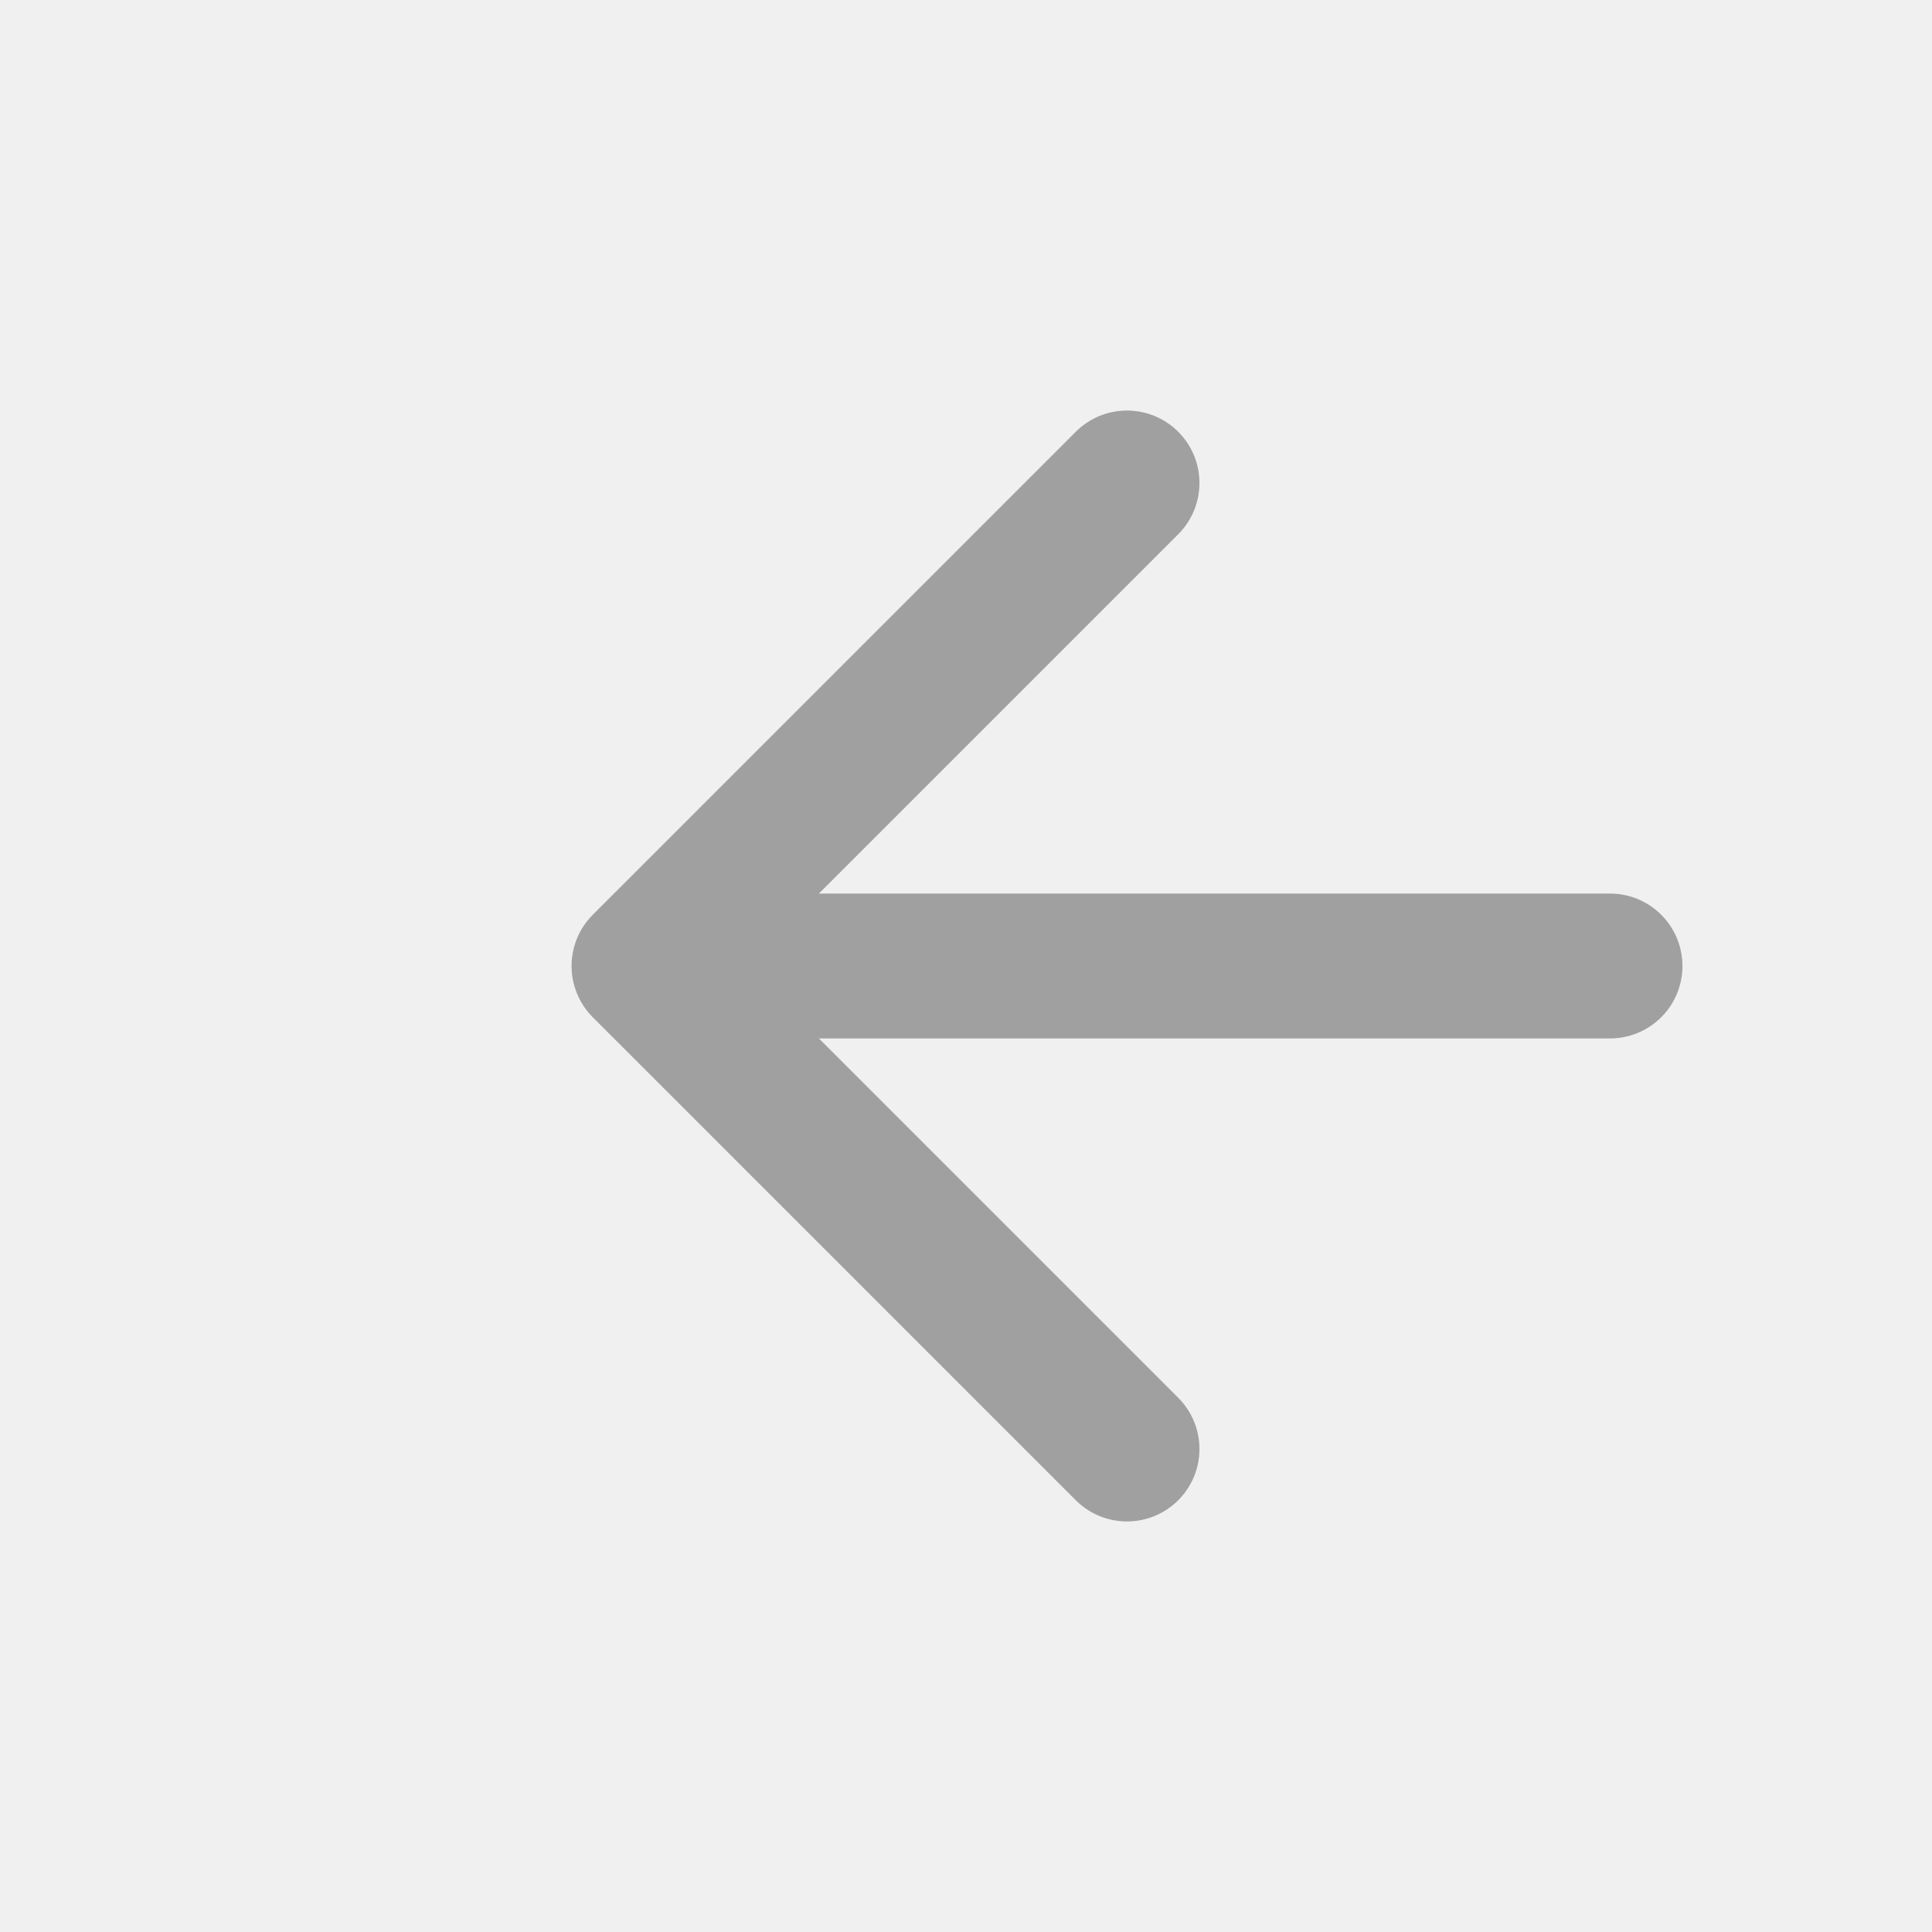
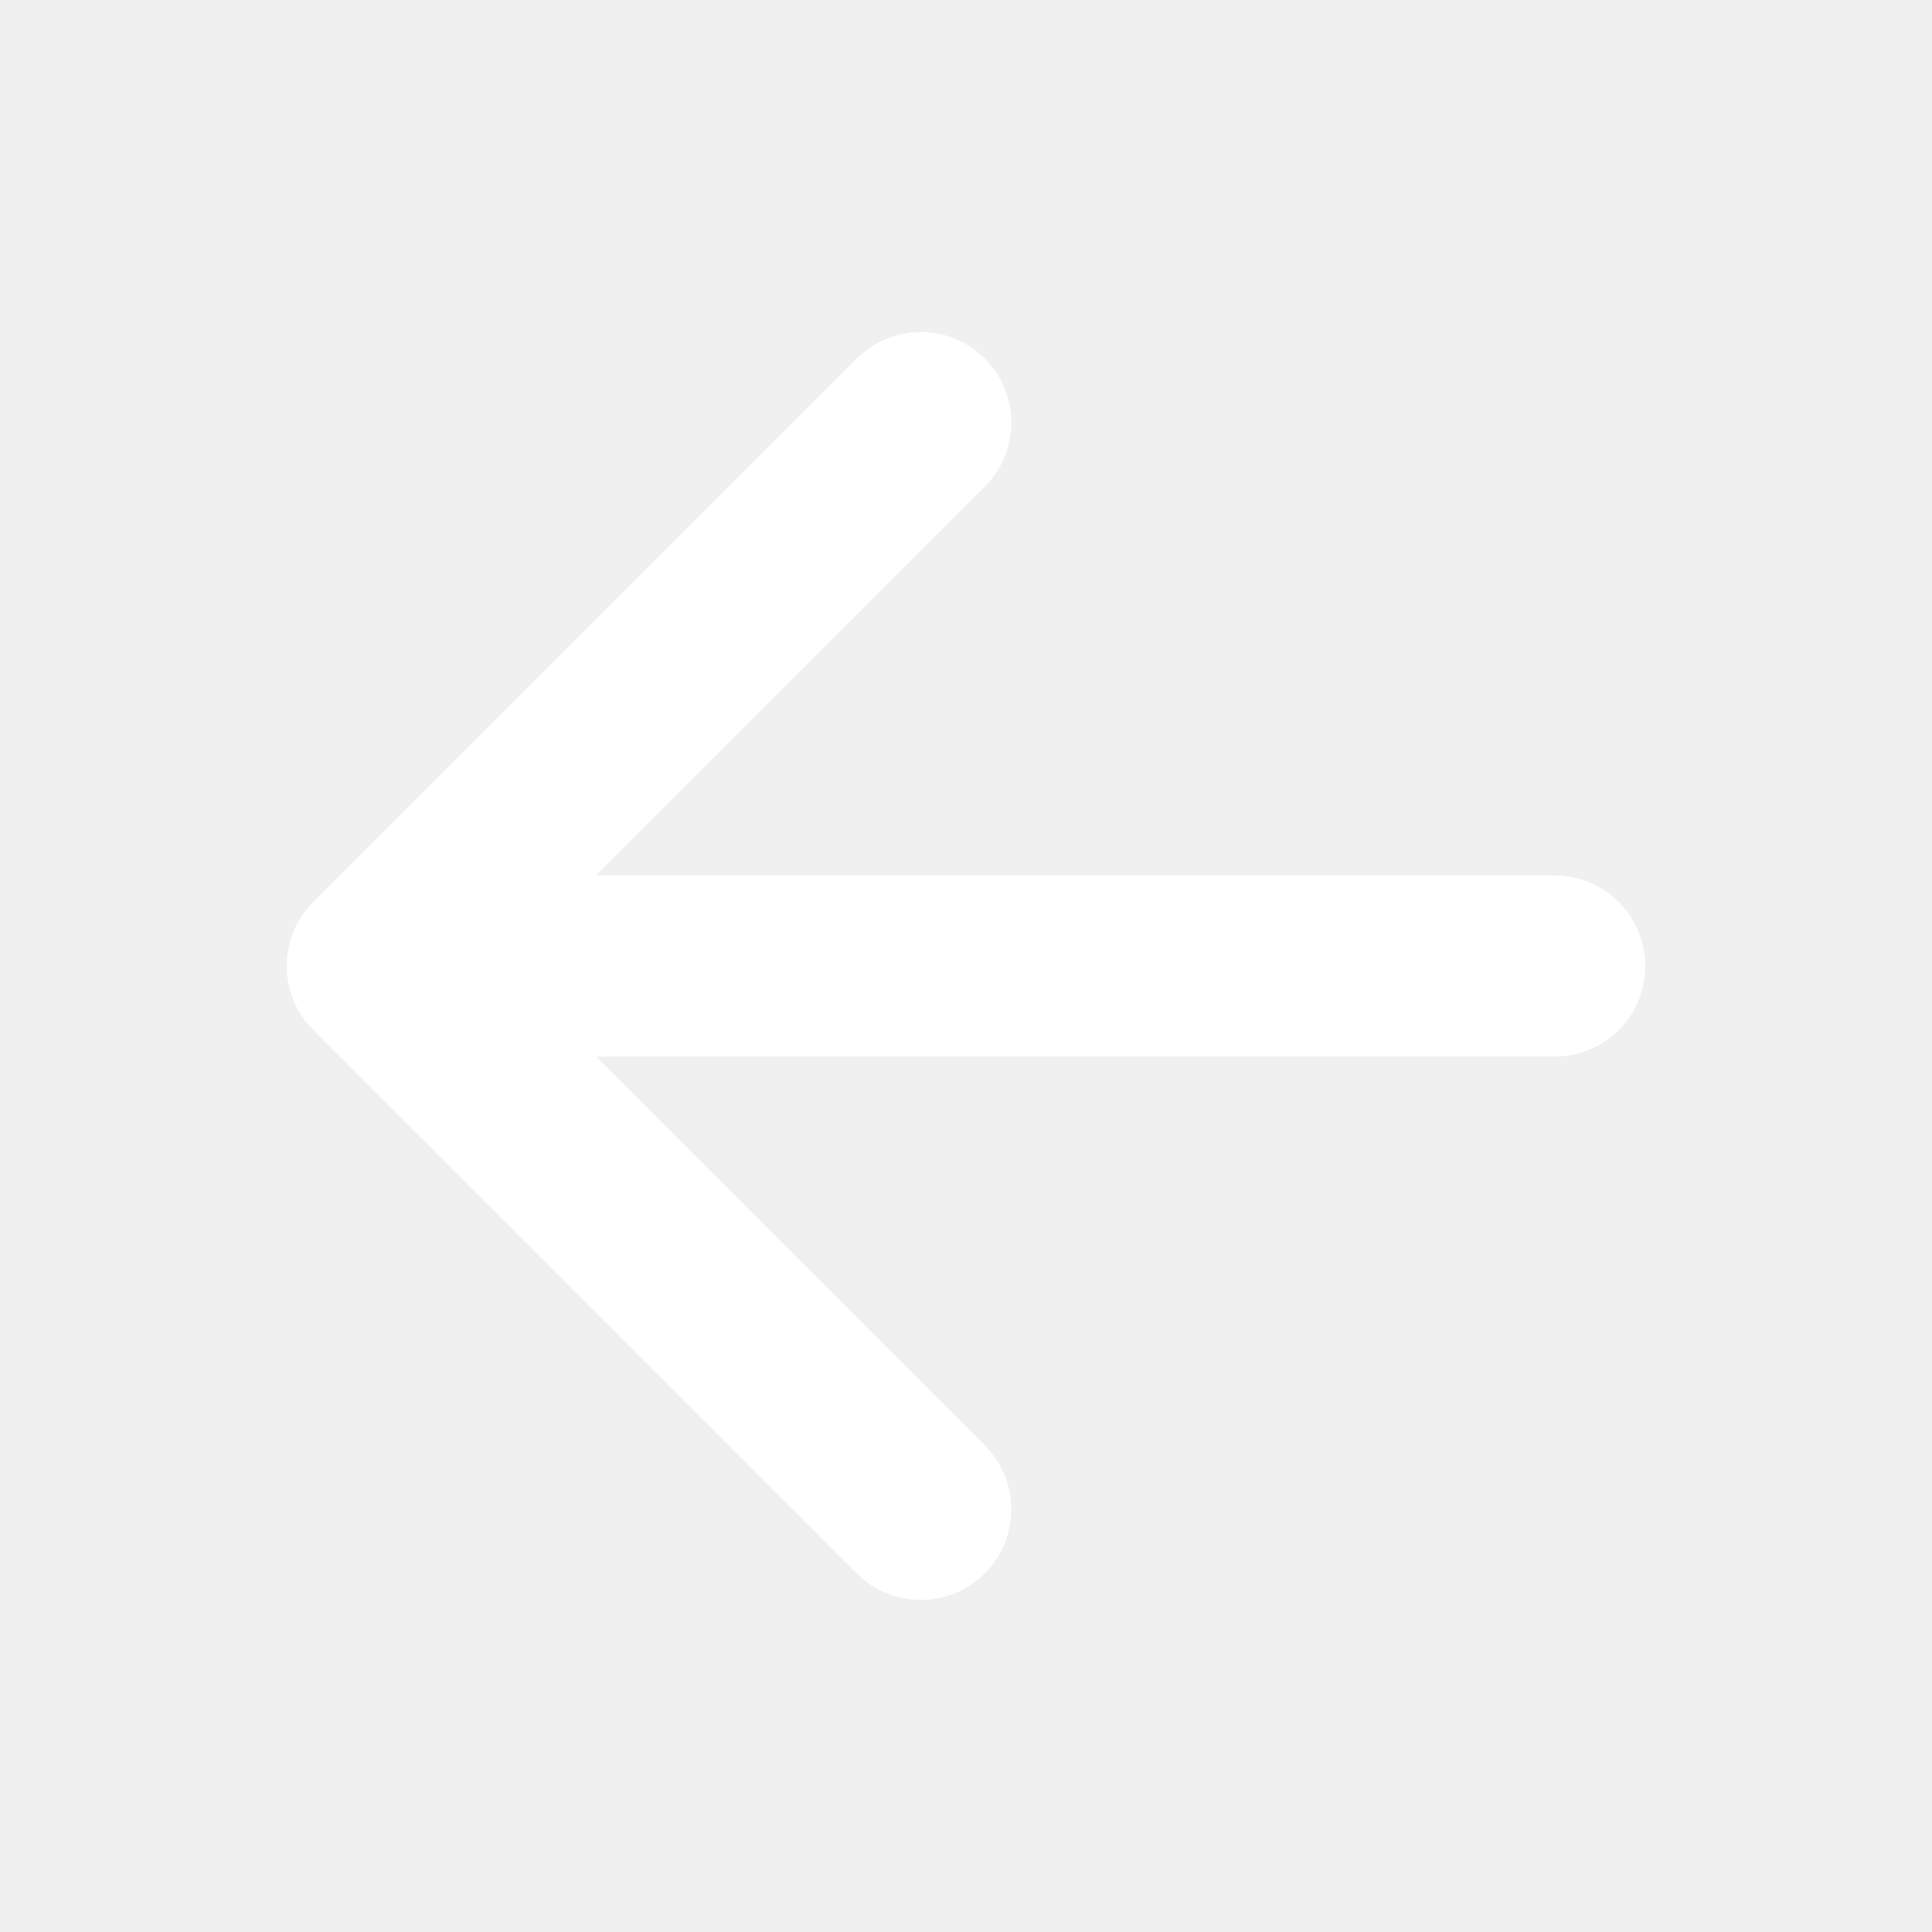
- <svg xmlns="http://www.w3.org/2000/svg" width="24" height="24" viewBox="0 0 24 24" fill="none" stroke="#a0a0a0" stroke-width="1.8" stroke-linecap="round" stroke-linejoin="round">
-   <path d="m14 6-6 6 6 6M8 12h12" />
+ <svg xmlns="http://www.w3.org/2000/svg" width="24" height="24" fill="#ffffff" viewBox="0 0 512 512">
+   <polyline points="244 400 100 256 244 112" style="fill:none;stroke:#ffffff;stroke-linecap:round;stroke-linejoin:round;stroke-width:48px" />
+   <line x1="120" y1="256" x2="412" y2="256" style="fill:none;stroke:#ffffff;stroke-linecap:round;stroke-linejoin:round;stroke-width:48px" />
</svg>
